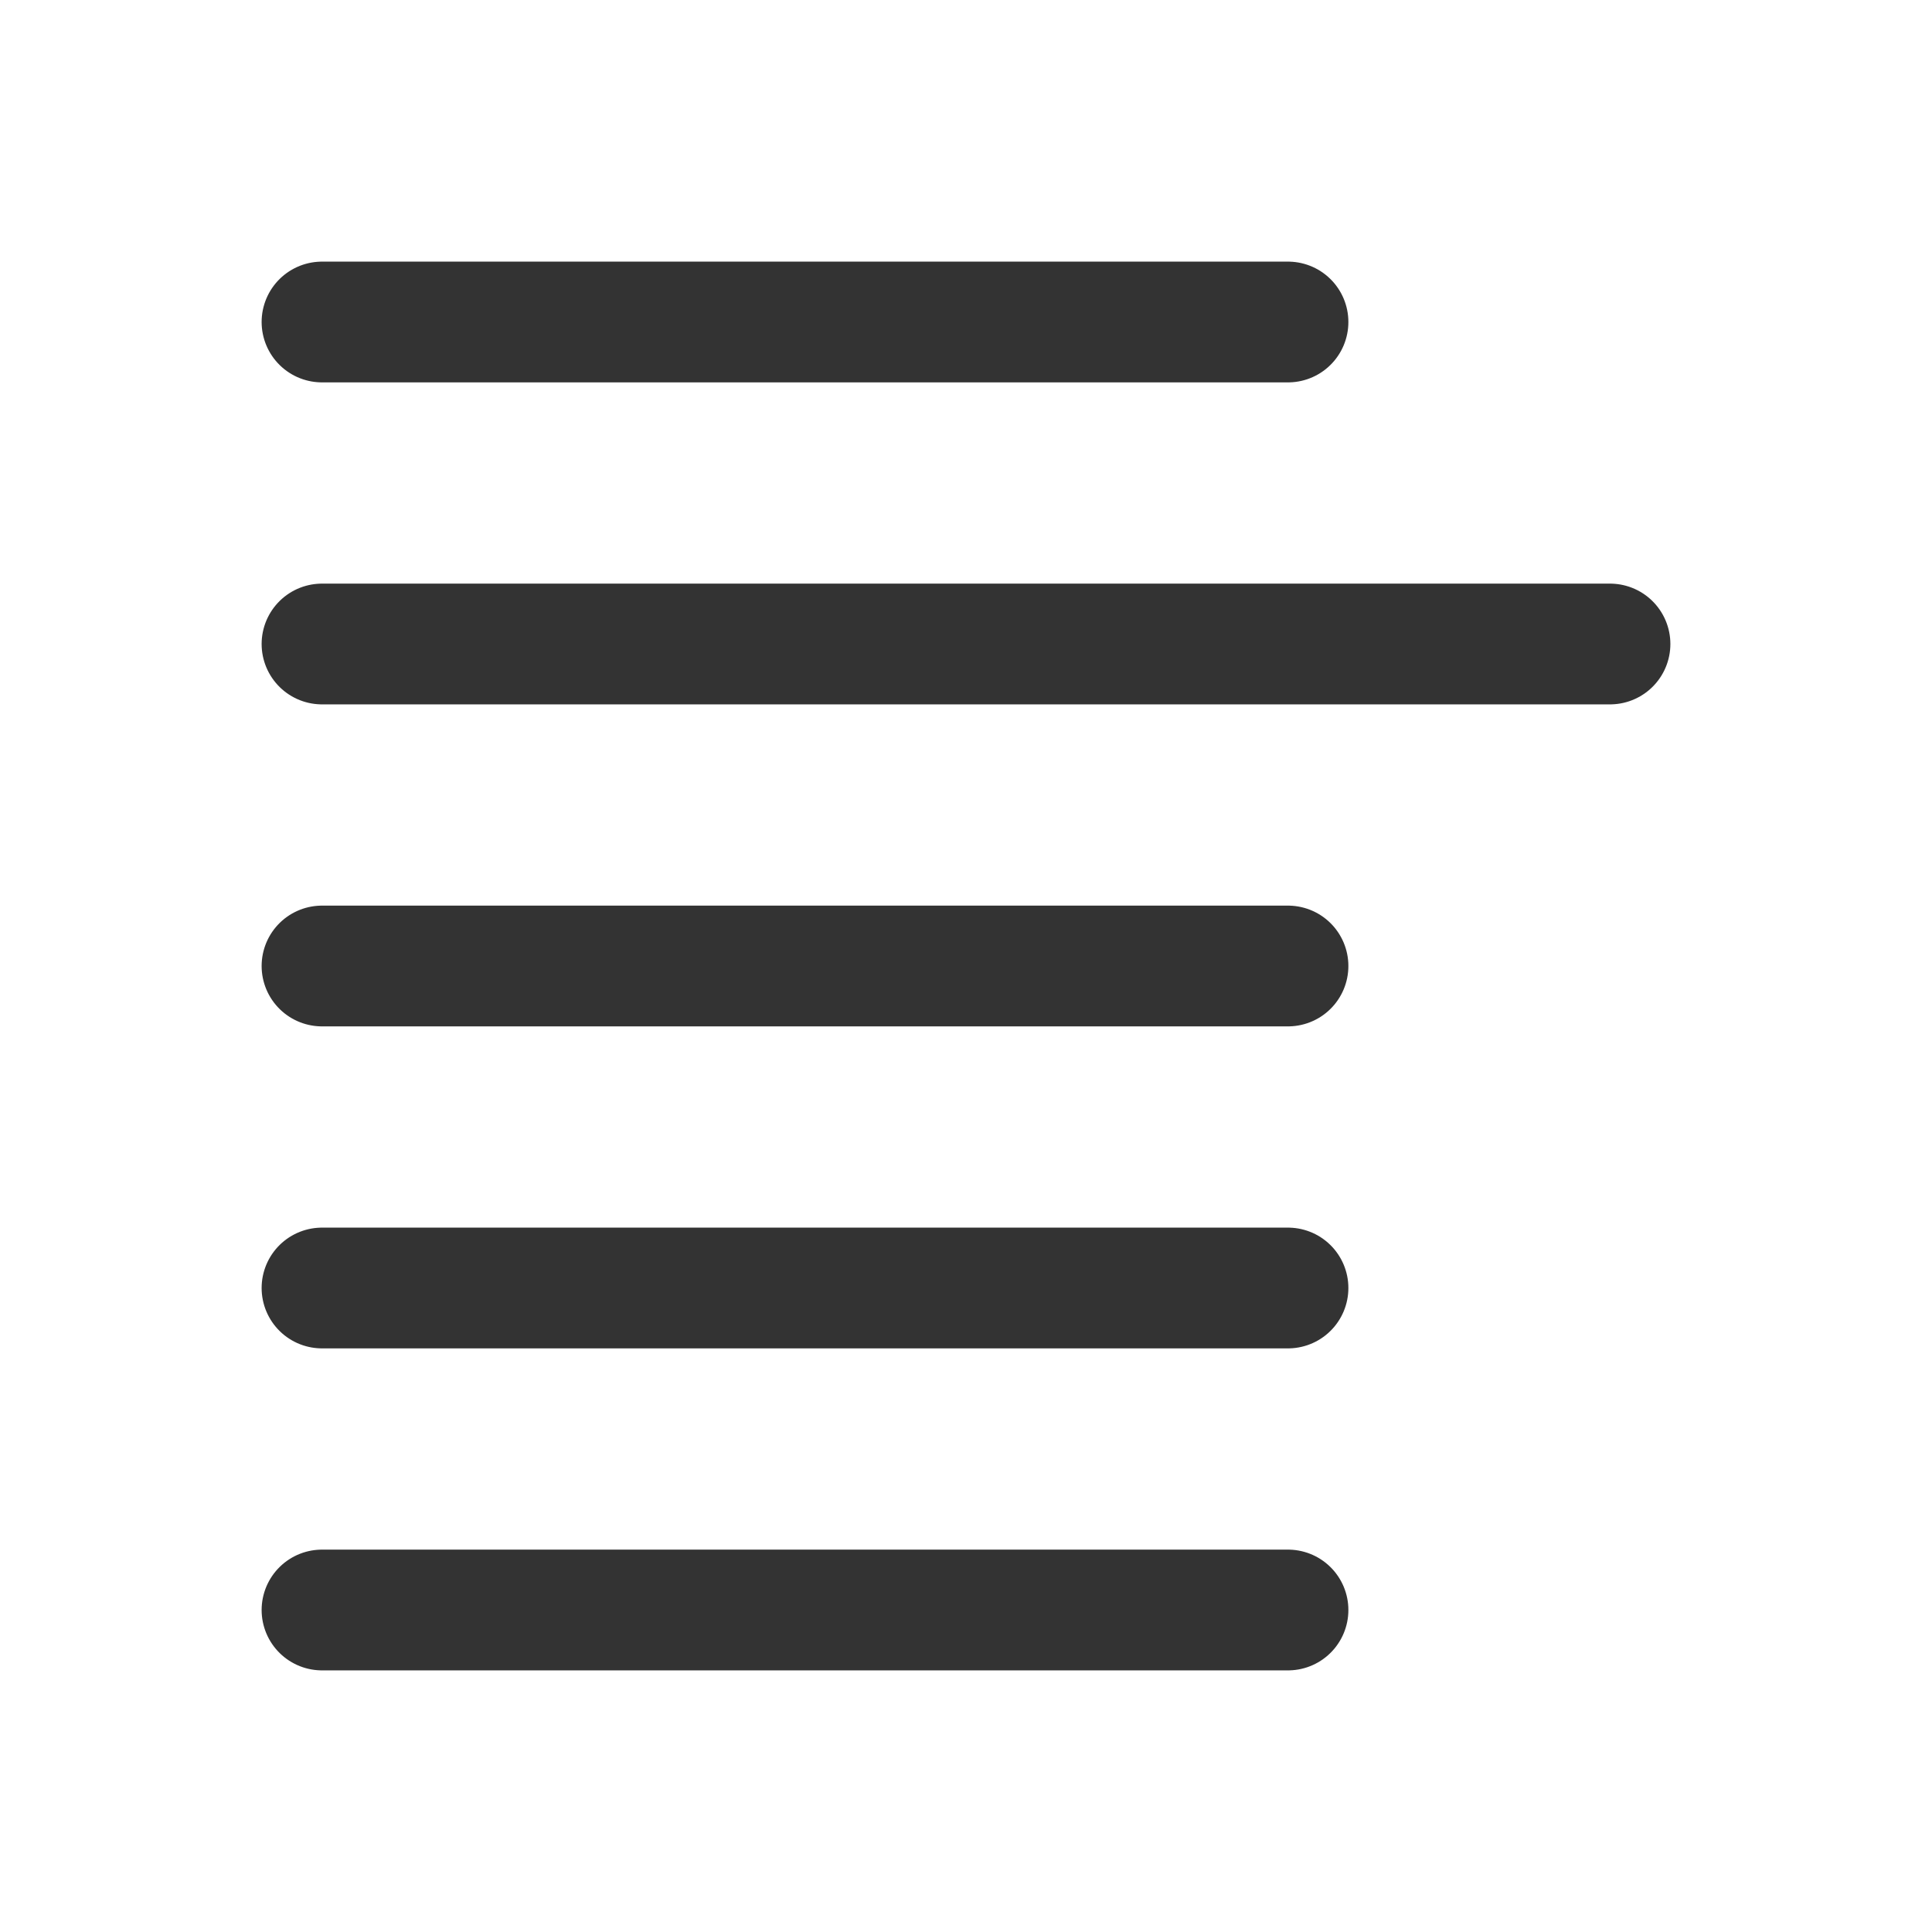
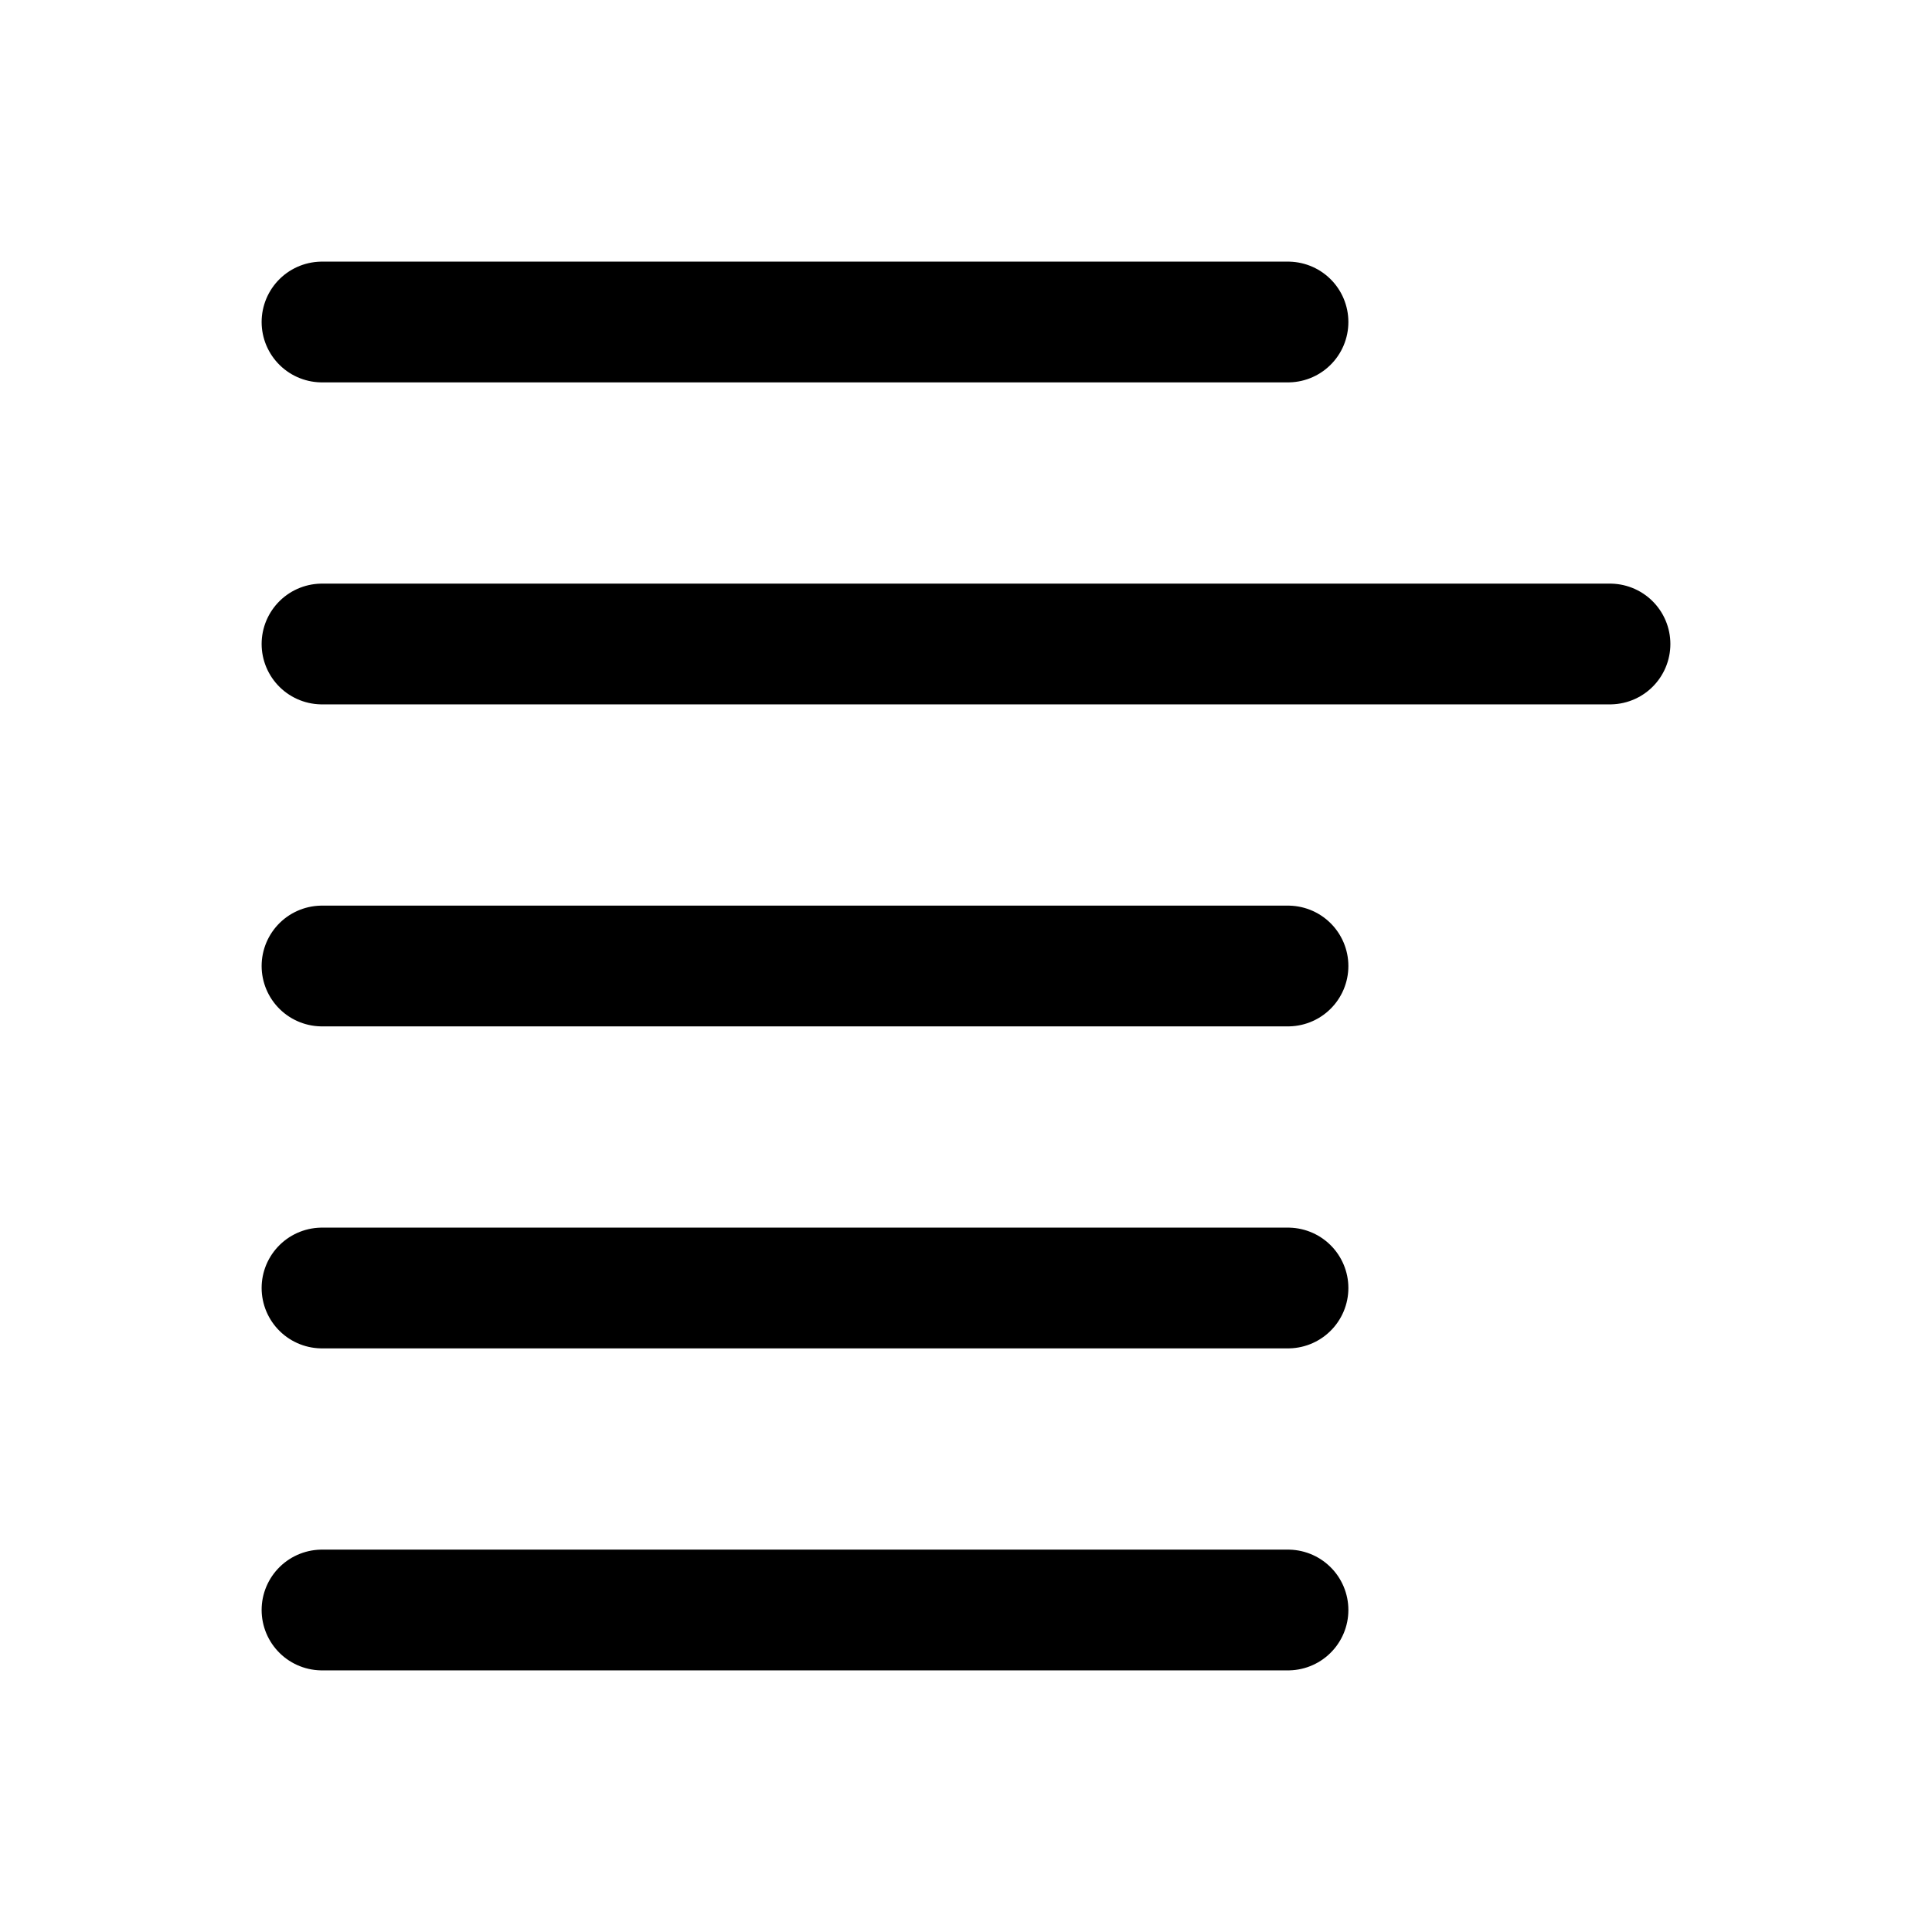
<svg xmlns="http://www.w3.org/2000/svg" width="240" height="240" id="svg5" version="1.1">
  <defs id="defs2">
    </defs>
  <g id="layer1">
-     <path style="fill:none;stroke:#333333;stroke-width:15;stroke-linecap:round;stroke-linejoin:miter;stroke-dasharray:none;stroke-opacity:1" d="M 40,40 H 160" id="path245" />
-     <path style="fill:none;stroke:#333333;stroke-width:15;stroke-linecap:round;stroke-linejoin:miter;stroke-dasharray:none;stroke-opacity:1" d="M 40,80 H 200" id="path247" />
-     <path style="fill:none;stroke:#333333;stroke-width:15;stroke-linecap:round;stroke-linejoin:miter;stroke-opacity:1;stroke-dasharray:none" d="M 40,120 H 160" id="path249" />
-     <path style="fill:none;stroke:#333333;stroke-width:15;stroke-linecap:round;stroke-linejoin:miter;stroke-opacity:1;stroke-dasharray:none" d="M 40,160 H 160" id="path251" />
-     <path style="fill:none;stroke:#333333;stroke-width:15;stroke-linecap:round;stroke-linejoin:miter;stroke-opacity:1;stroke-dasharray:none" d="M 40,200 H 160" id="path253" />
+     <path style="fill:none;stroke:#000000;stroke-width:15;stroke-linecap:round;stroke-linejoin:miter;stroke-dasharray:none;stroke-opacity:1" d="M 40,40 H 160" id="path245" />
+     <path style="fill:none;stroke:#000000;stroke-width:15;stroke-linecap:round;stroke-linejoin:miter;stroke-dasharray:none;stroke-opacity:1" d="M 40,80 H 200" id="path247" />
+     <path style="fill:none;stroke:#000000;stroke-width:15;stroke-linecap:round;stroke-linejoin:miter;stroke-opacity:1;stroke-dasharray:none" d="M 40,120 H 160" id="path249" />
+     <path style="fill:none;stroke:#000000;stroke-width:15;stroke-linecap:round;stroke-linejoin:miter;stroke-opacity:1;stroke-dasharray:none" d="M 40,160 H 160" id="path251" />
+     <path style="fill:none;stroke:#000000;stroke-width:15;stroke-linecap:round;stroke-linejoin:miter;stroke-opacity:1;stroke-dasharray:none" d="M 40,200 H 160" id="path253" />
  </g>
</svg>
